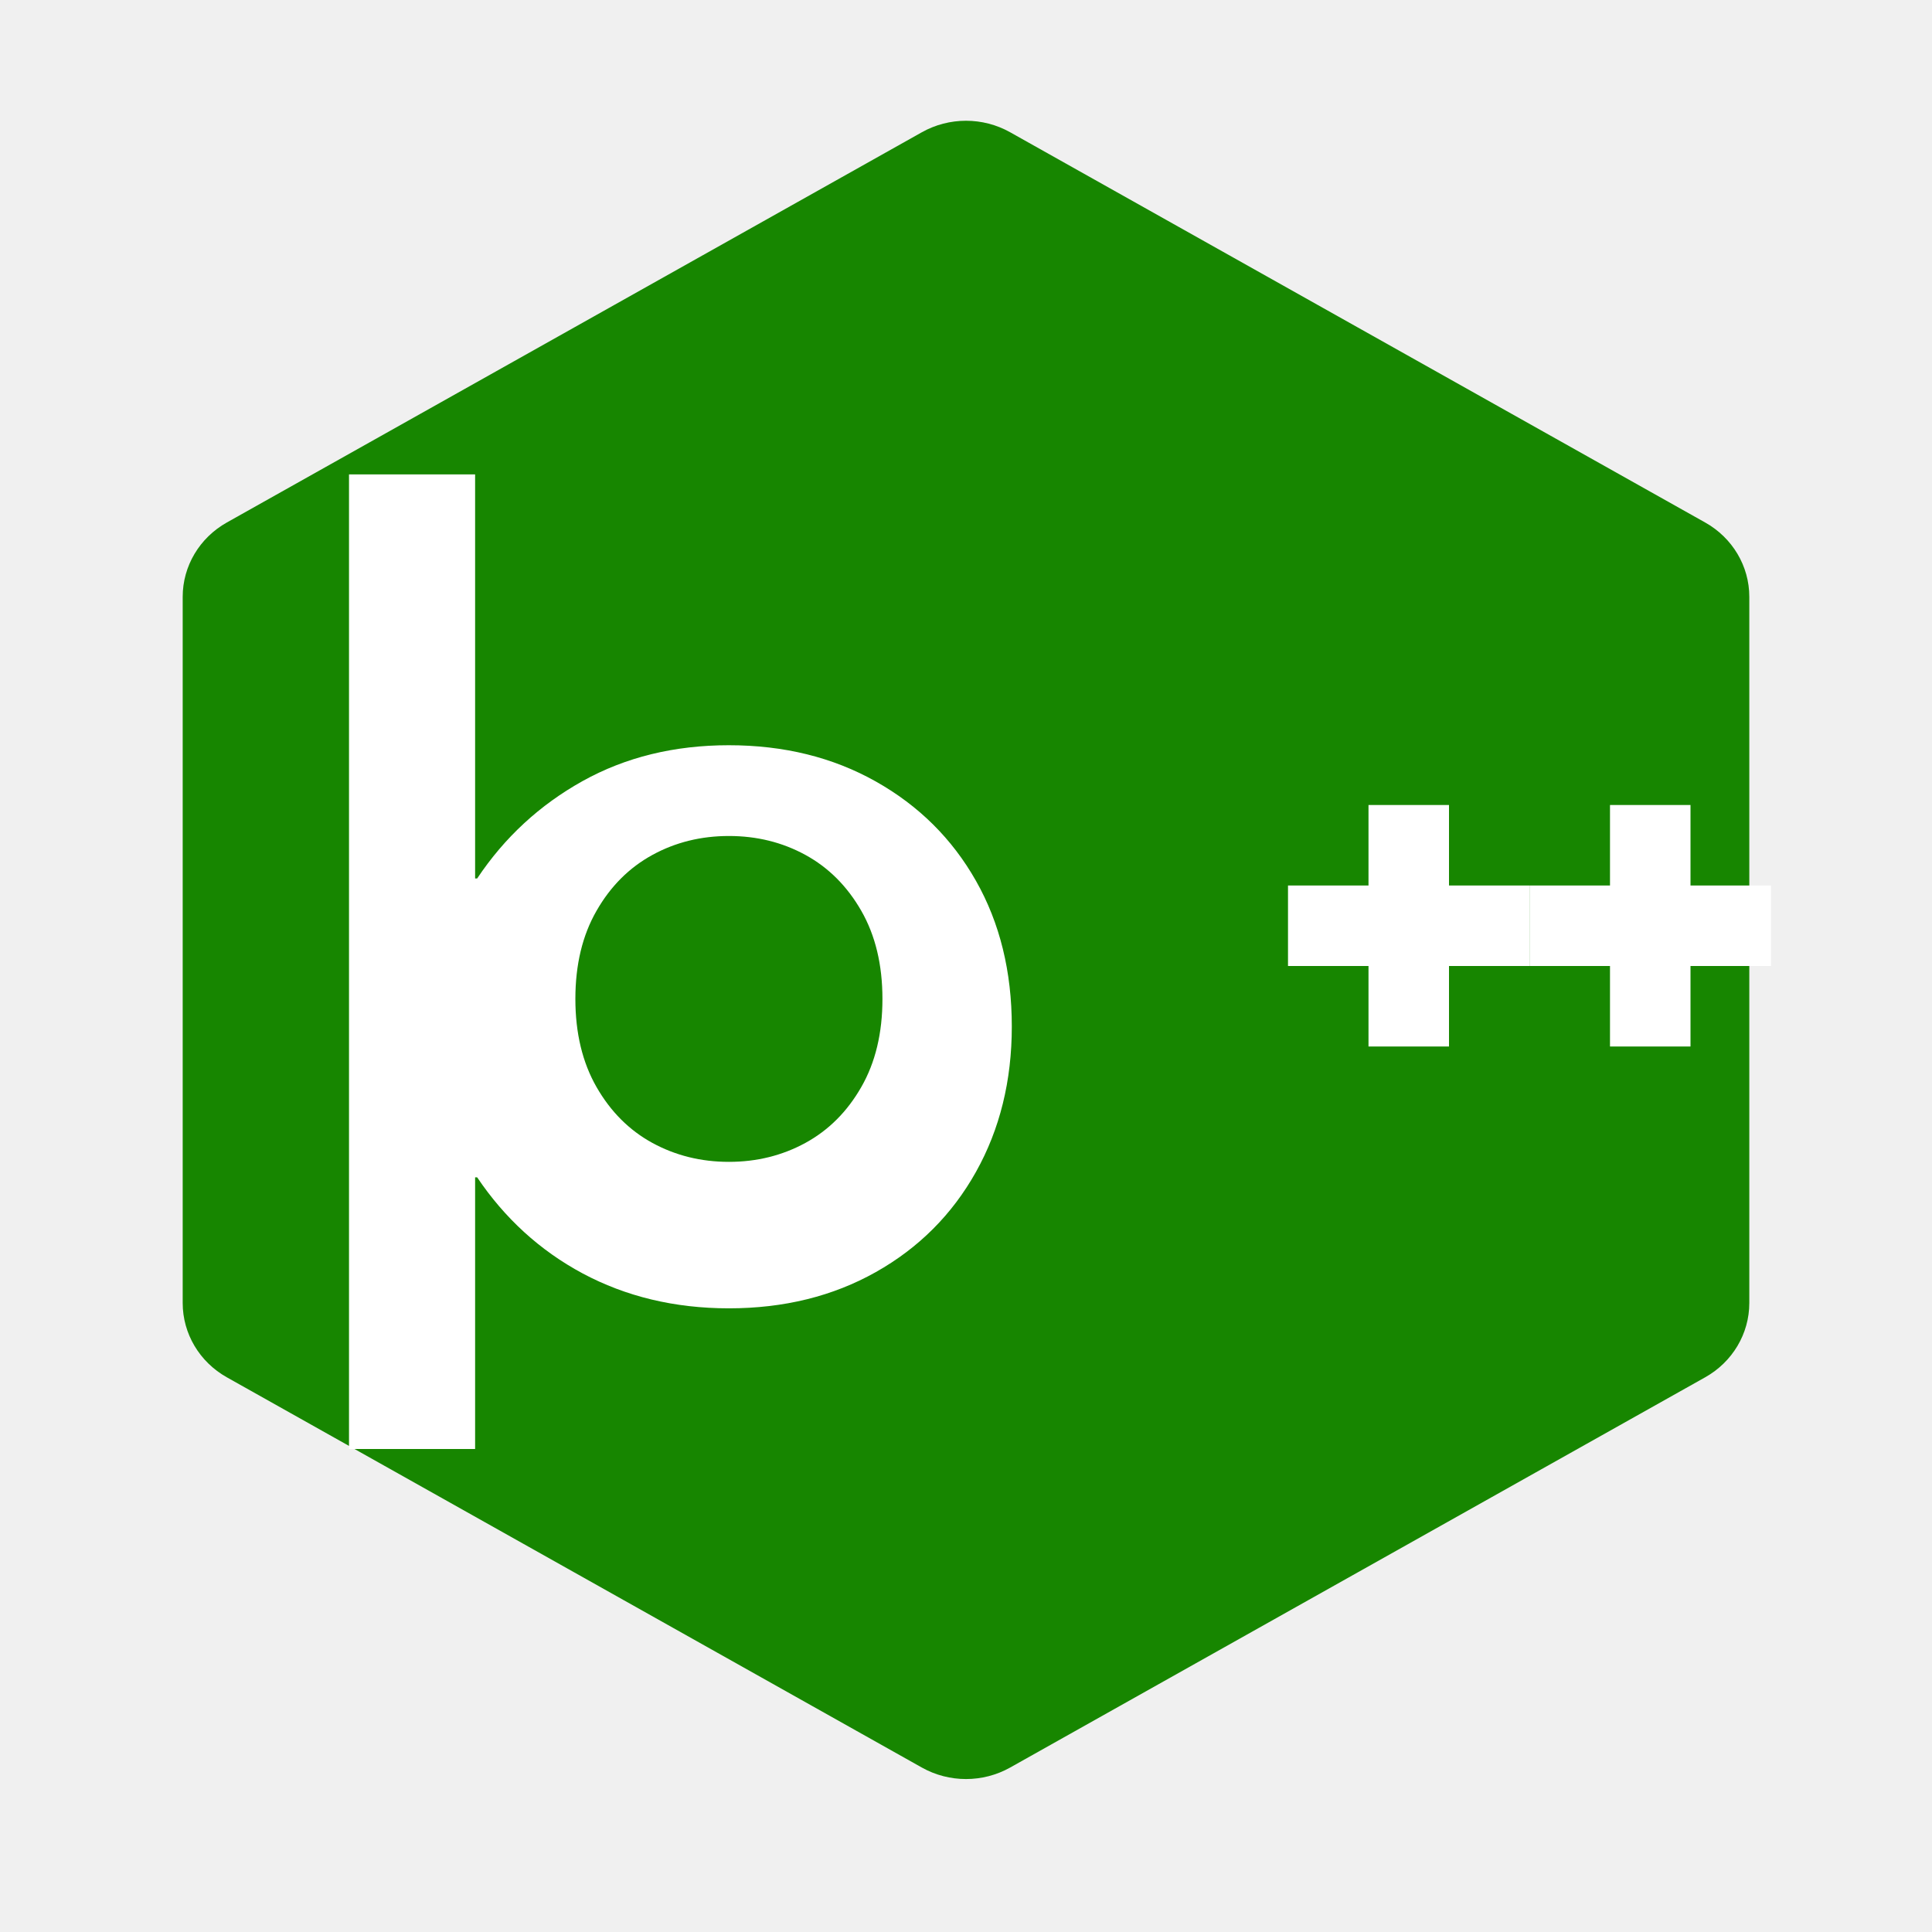
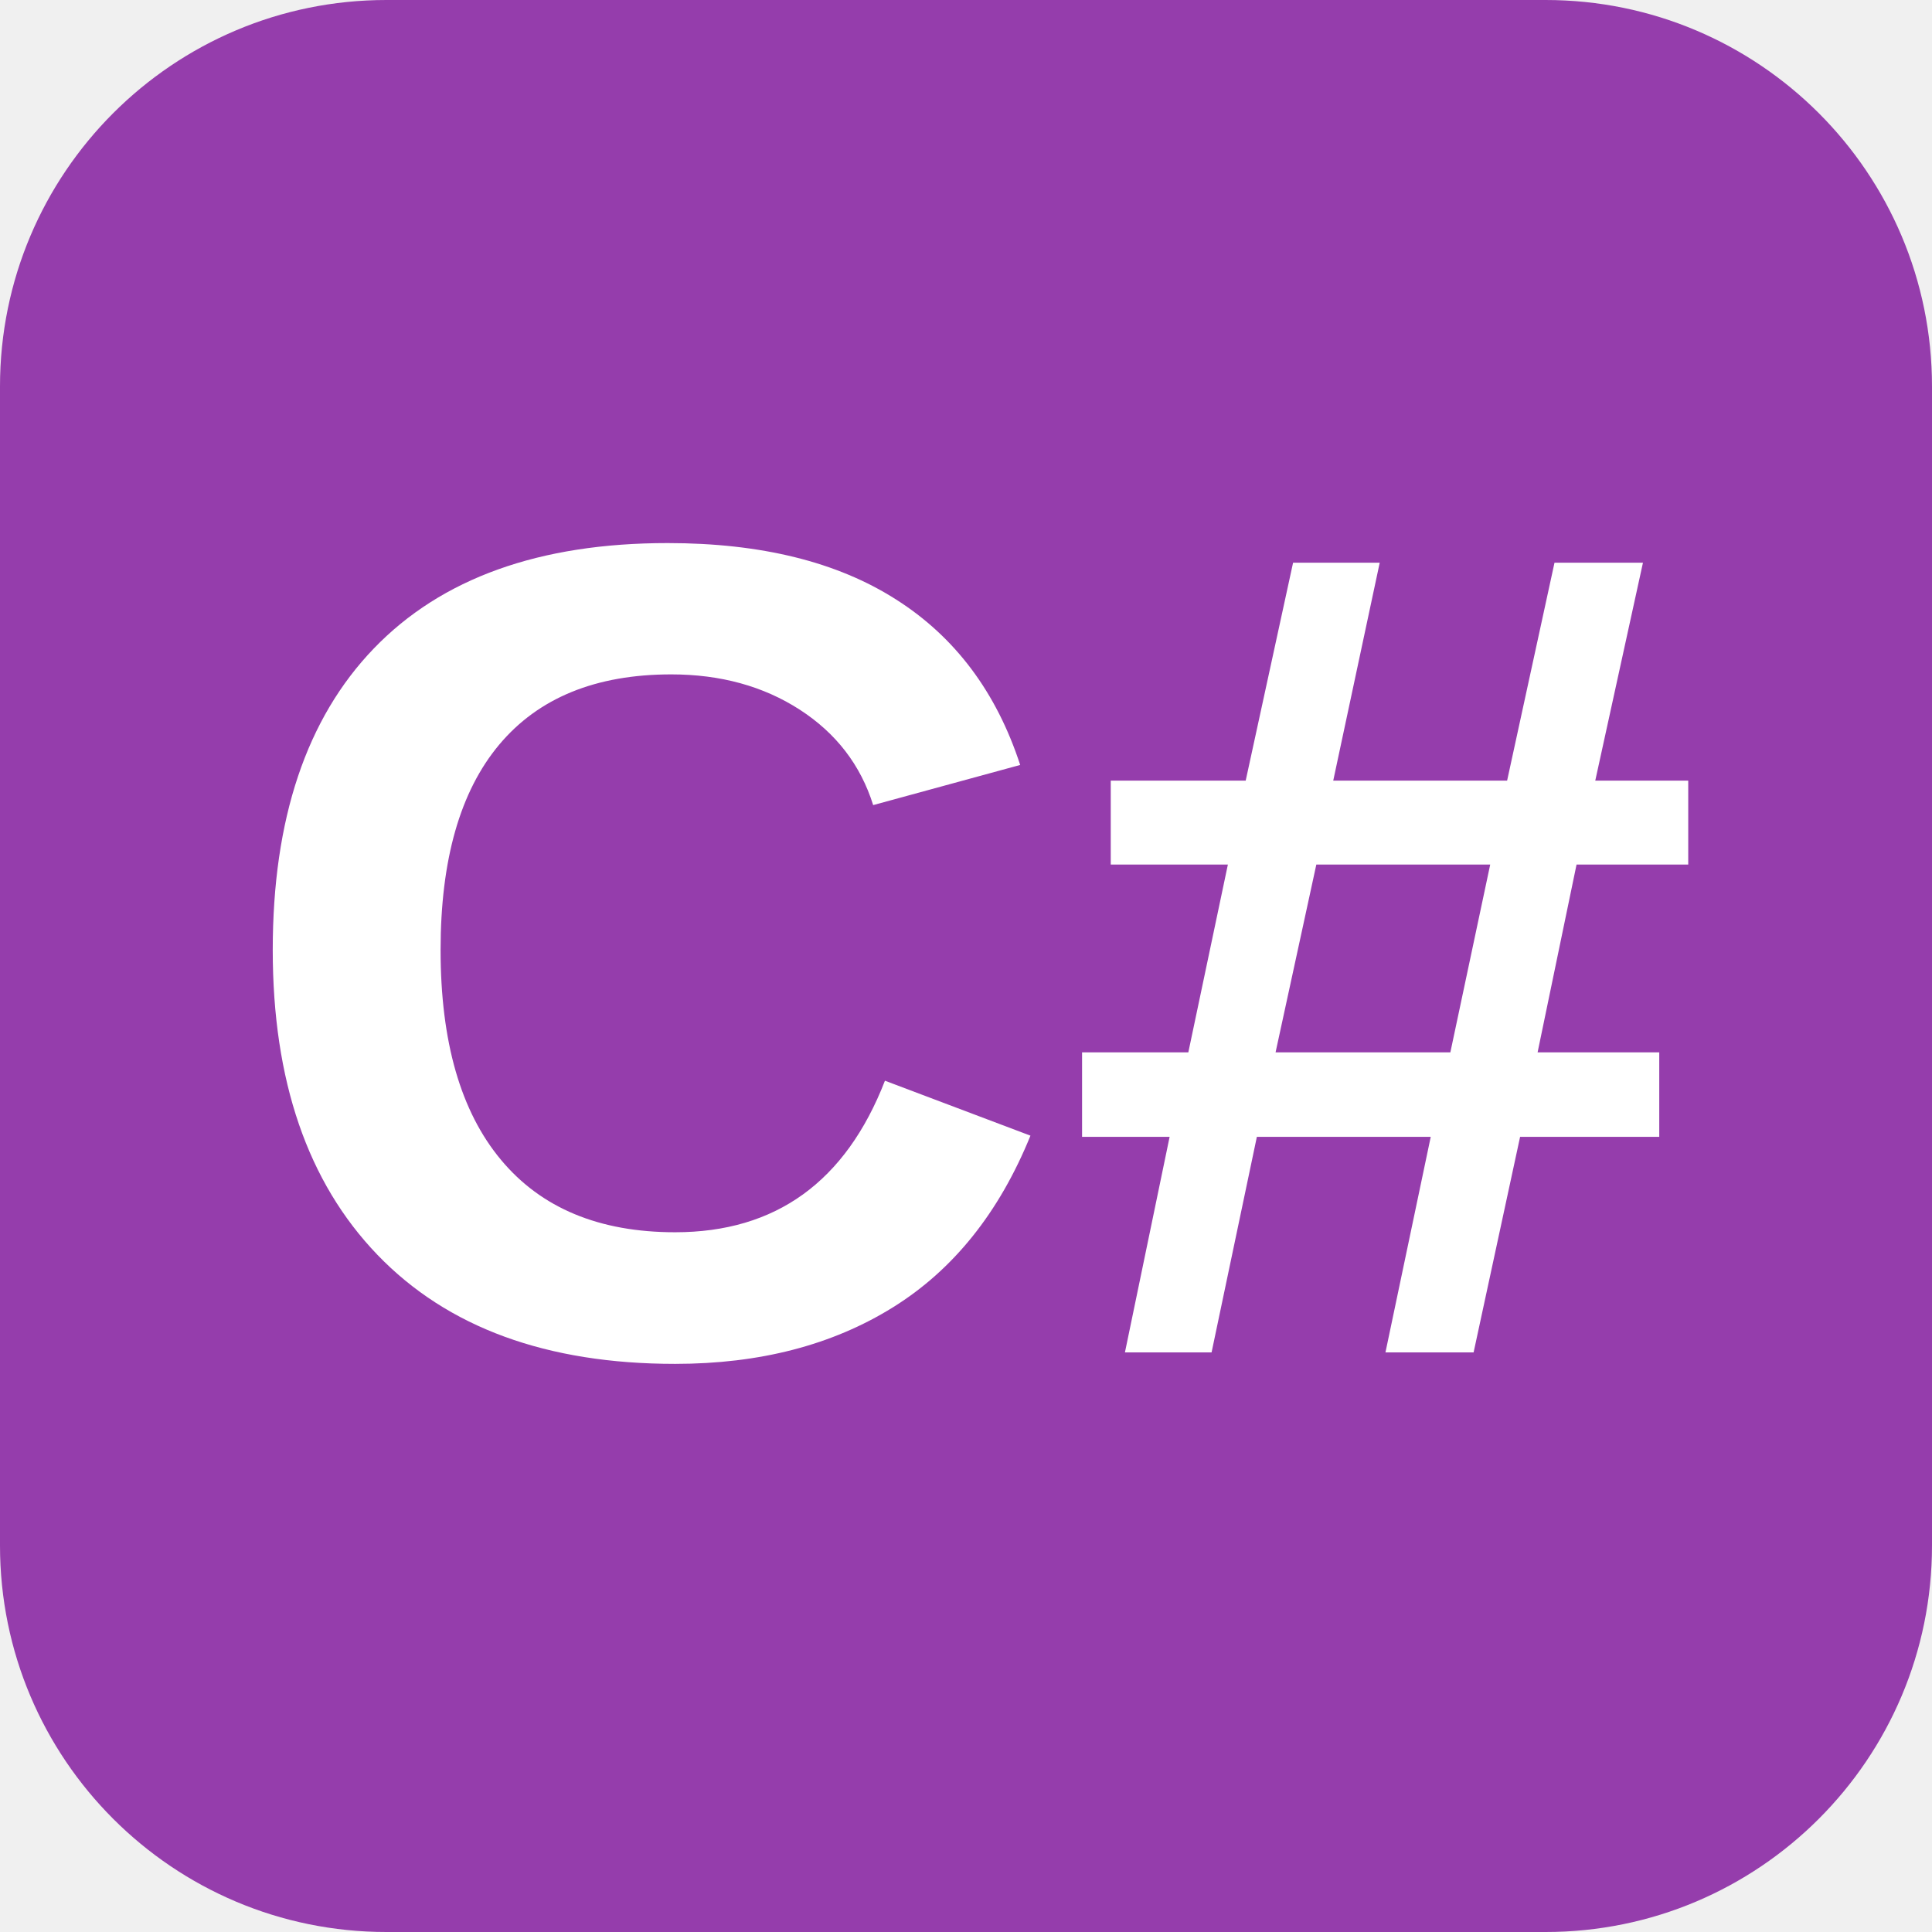
- <svg xmlns="http://www.w3.org/2000/svg" viewBox="0 0 48 48">
-   <path fill="#178600" d="M22.903 3.286c.679-.381 1.515-.381 2.194 0 3.468 1.945 13.799 7.75 17.267 9.695.679.381 1.097 1.084 1.097 1.846v17.546c0 .762-.418 1.465-1.097 1.846-3.468 1.945-13.799 7.75-17.267 9.695-.679.381-1.515.381-2.194 0-3.468-1.945-13.799-7.75-17.267-9.695-.679-.381-1.097-1.084-1.097-1.846V14.827c0-.762.418-1.465 1.097-1.846 3.468-1.945 13.799-7.75 17.267-9.695z" />
-   <path fill="#fff" d="M11.855 29.251c.681 1.012 1.555 1.816 2.621 2.387 1.067.57 2.278.867 3.633.867 1.367 0 2.584-.3 3.65-.9 1.066-.6 1.896-1.43 2.489-2.49.593-1.06.89-2.264.89-3.61 0-1.367-.297-2.574-.89-3.62-.593-1.047-1.423-1.87-2.49-2.47-1.066-.6-2.282-.9-3.65-.9-1.355 0-2.566.297-3.633.89-1.066.594-1.94 1.4-2.62 2.42h-.051V11.786h-3.133v24.214h3.133v-6.749h.051zm6.254-.385c-.692 0-1.325-.157-1.9-.47-.574-.314-1.037-.776-1.388-1.388-.35-.61-.526-1.341-.526-2.19 0-.85.175-1.58.526-2.19.35-.612.814-1.074 1.389-1.388.574-.314 1.207-.47 1.9-.47.692 0 1.325.156 1.9.47.574.314 1.037.776 1.388 1.388.35.61.526 1.34.526 2.19 0 .849-.175 1.58-.526 2.19-.35.612-.814 1.074-1.389 1.388-.574.313-1.207.47-1.9.47z" />
-   <path fill="#fff" d="M36 20h-2v2h-2v2h2v2h2v-2h2v-2h-2z" />
-   <path fill="#fff" d="M42 20h-2v2h-2v2h2v2h2v-2h2v-2h-2z" />
+ <svg xmlns="http://www.w3.org/2000/svg" viewBox="0 0 100 100">
+   <rect width="100" height="100" rx="20" fill="#953DAC" />
+   <text x="50" y="70" font-family="Arial" font-size="60" text-anchor="middle" fill="white" font-weight="bold">C#</text>
</svg>
